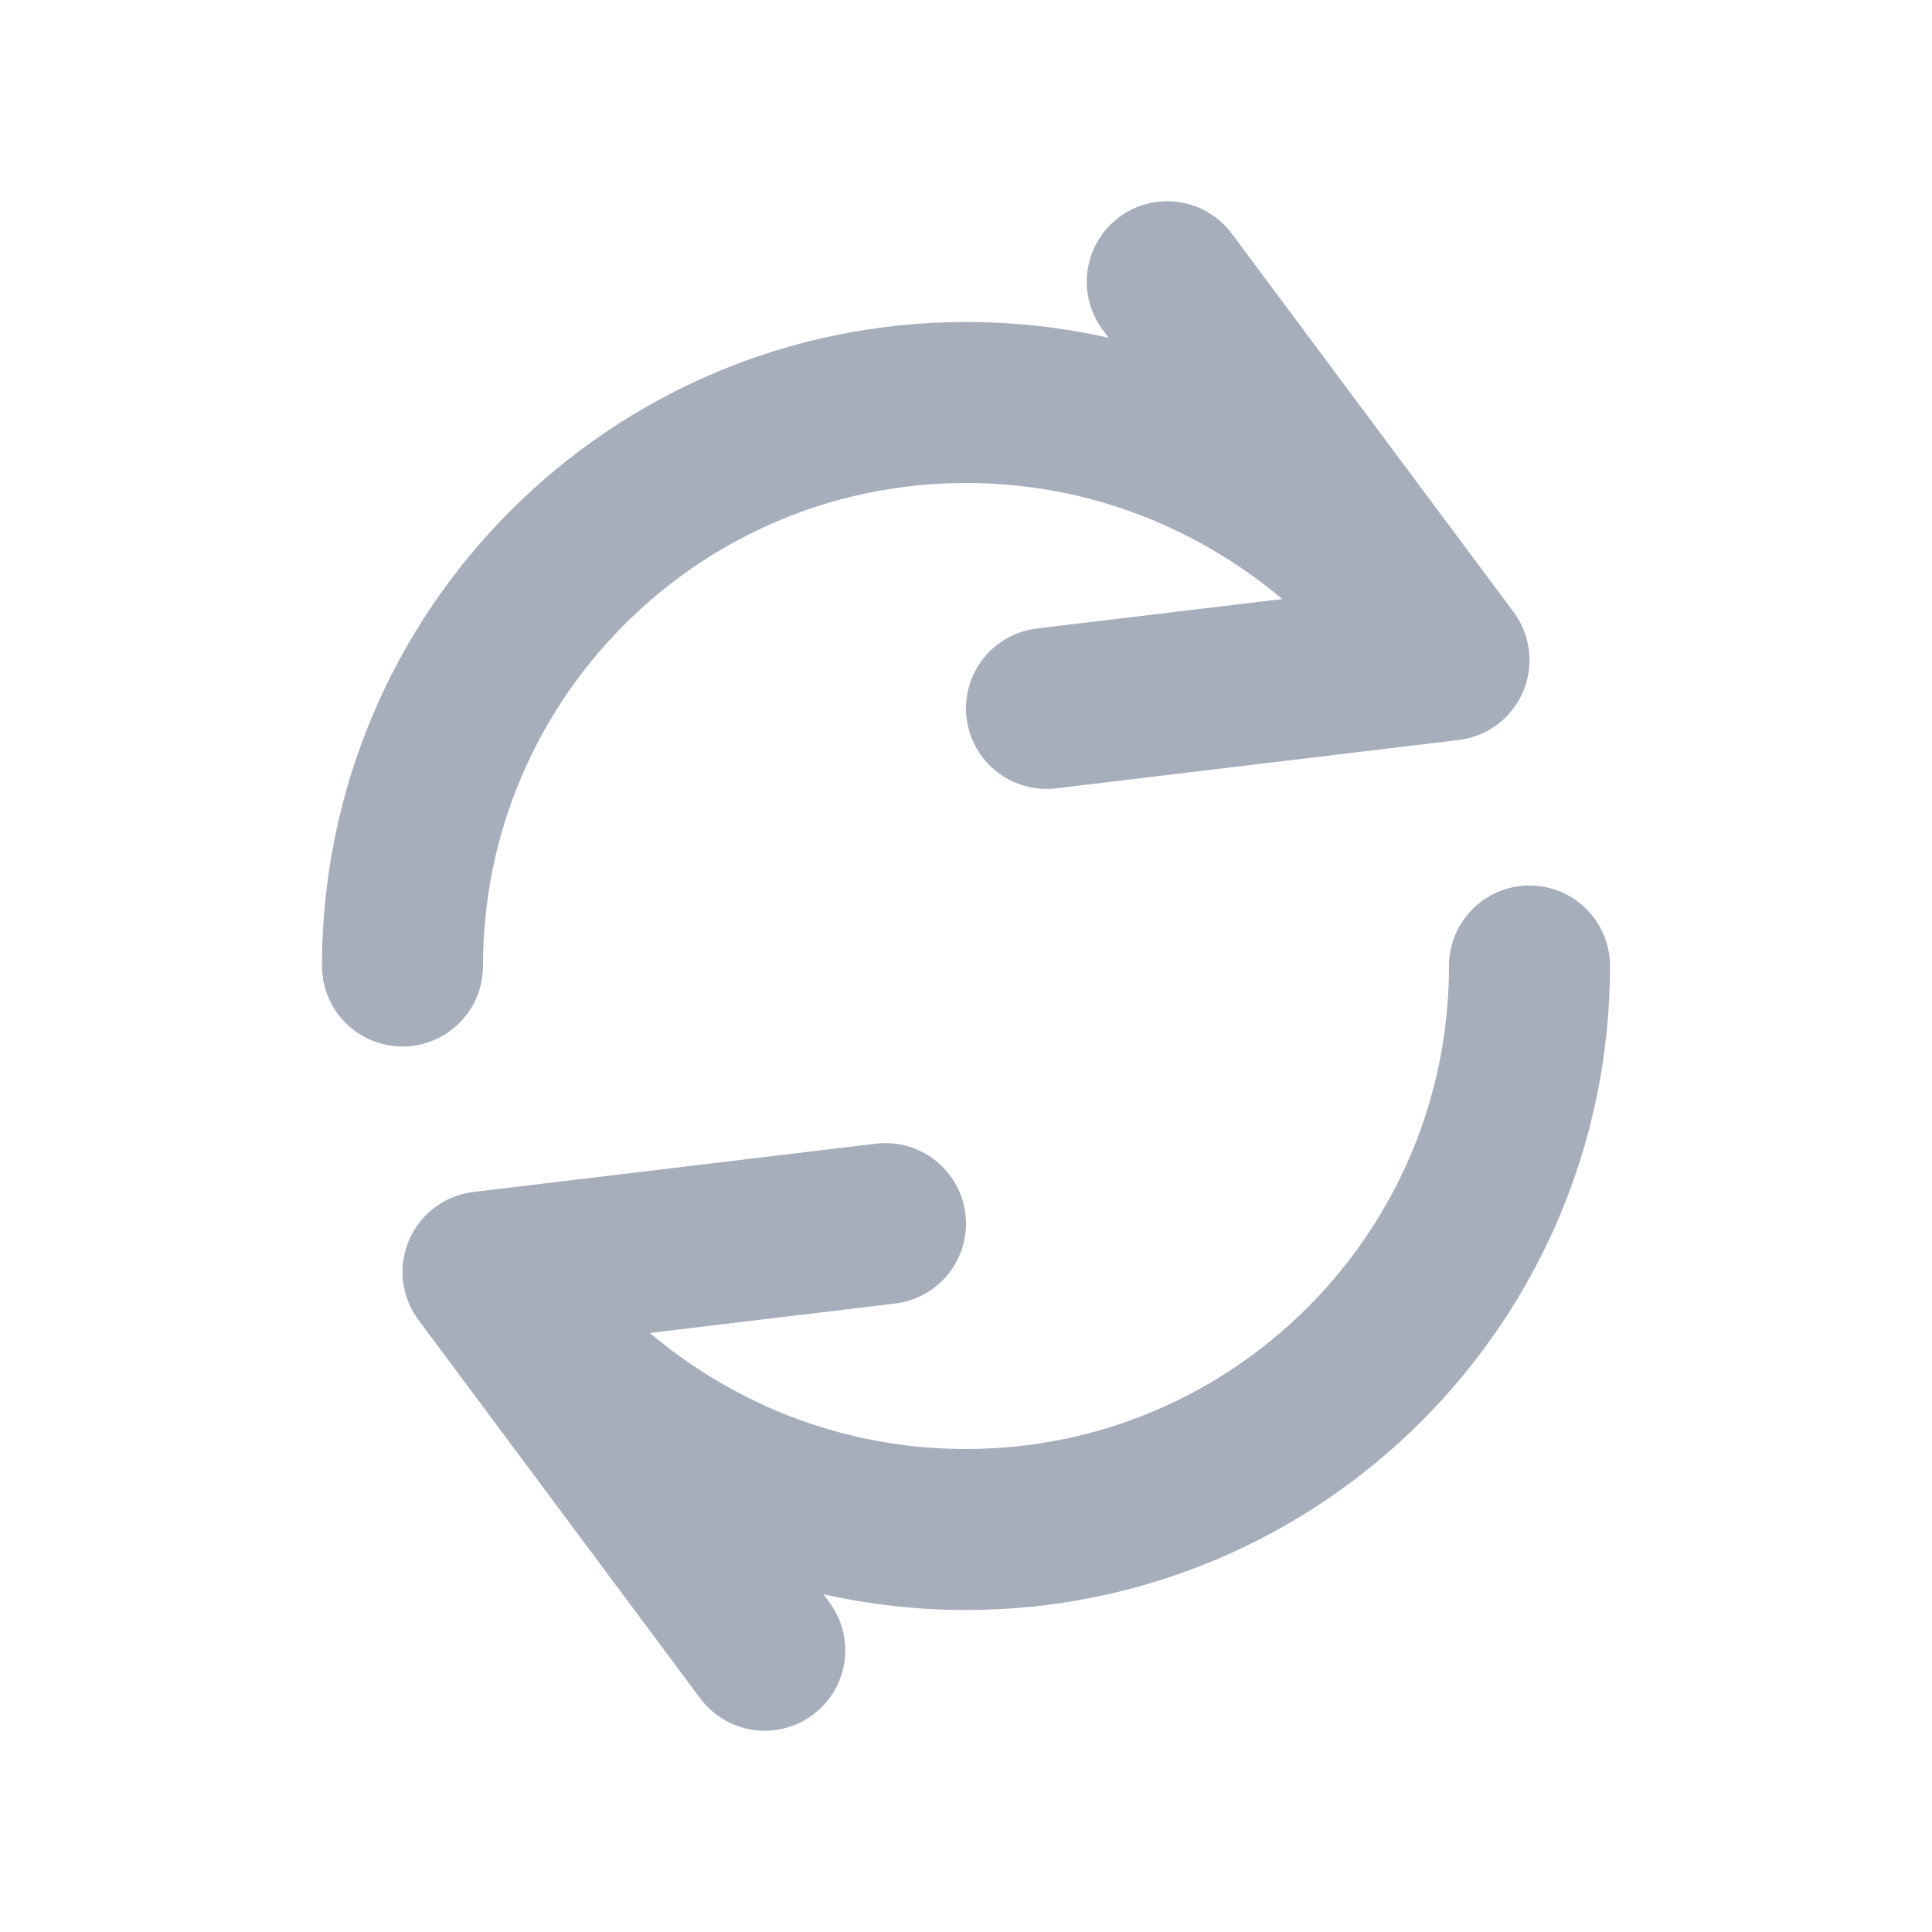
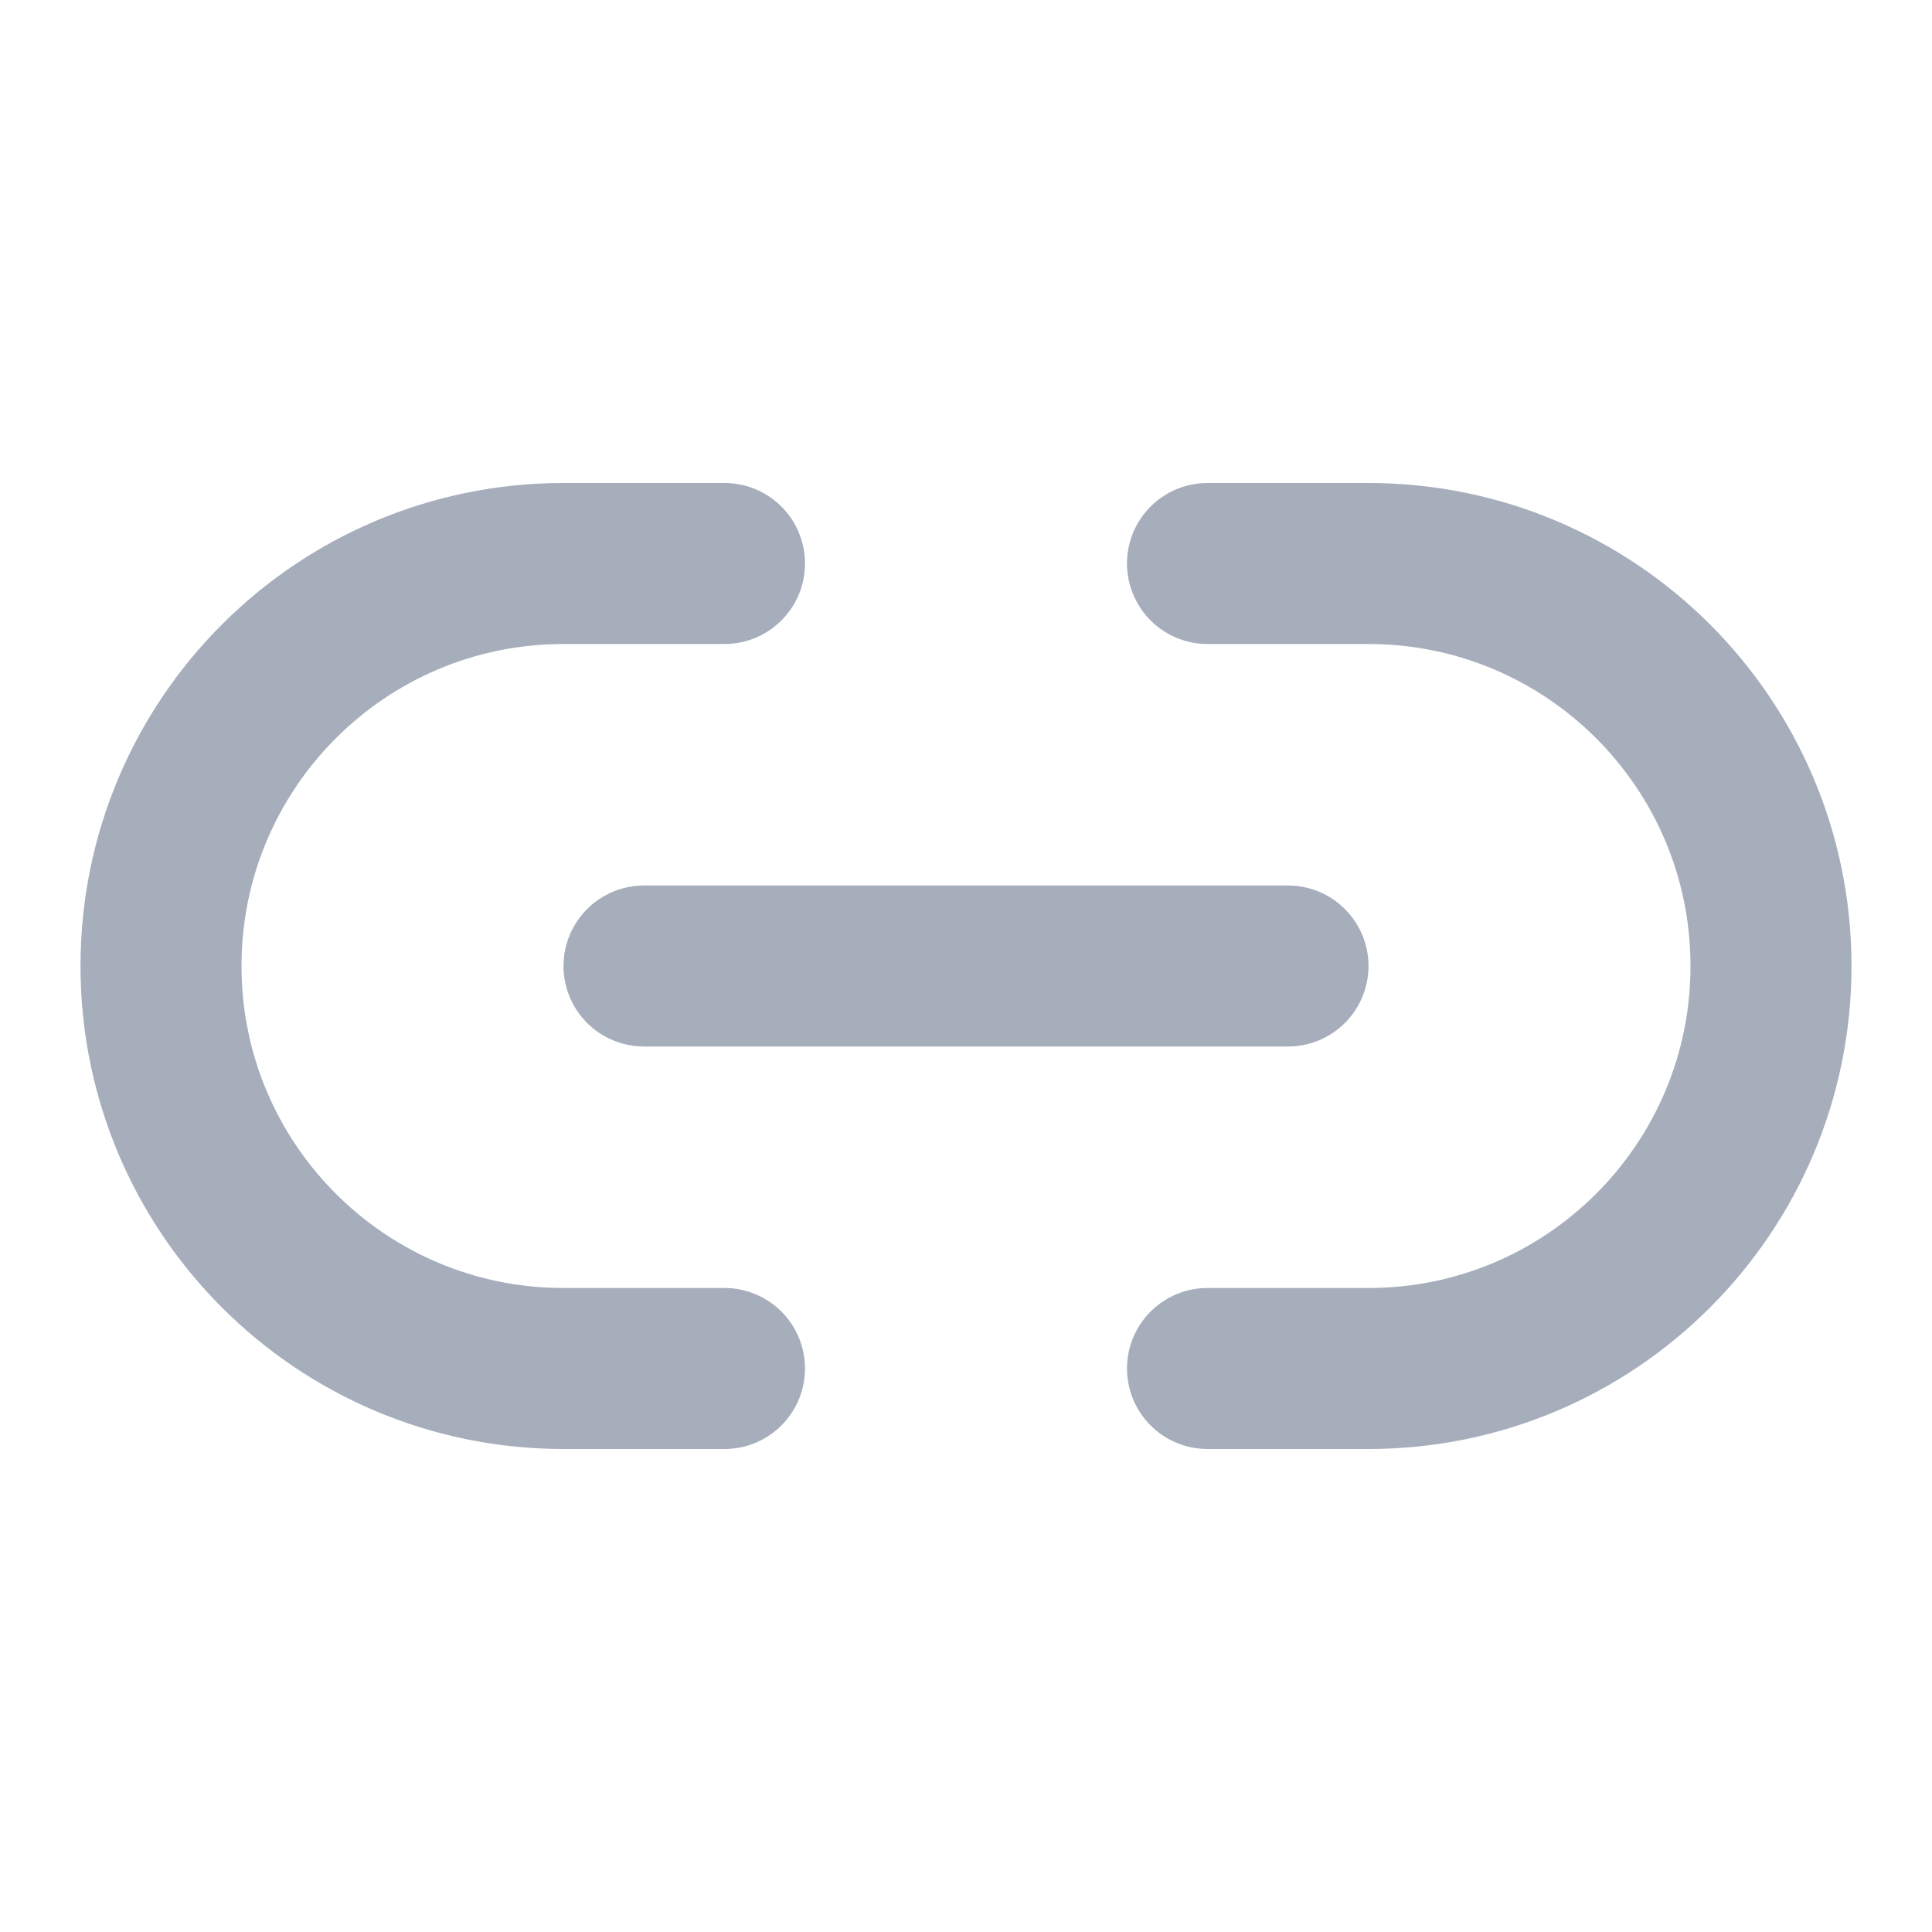
<svg xmlns="http://www.w3.org/2000/svg" width="24" height="24" viewBox="0 0 24 24" fill="none" stroke="#a6adbb" stroke-width="2" stroke-linecap="round" stroke-linejoin="round">
-   <path d="M5 12a7 7 0 0 1 7-7c2.4 0 4.5 1.2 5.8 3" />
-   <polyline points="14.5 3.5 18 8.2 13 8.8" />
-   <path d="M19 12a7 7 0 0 1-7 7c-2.4 0-4.5-1.2-5.8-3" />
-   <polyline points="9.5 20.5 6 15.8 11 15.2" />
+   <path d="M9 17H7A5 5 0 0 1 7 7h2" />
+   <path d="M15 7h2a5 5 0 1 1 0 10h-2" />
+   <path d="M8 12h8" />
</svg>
